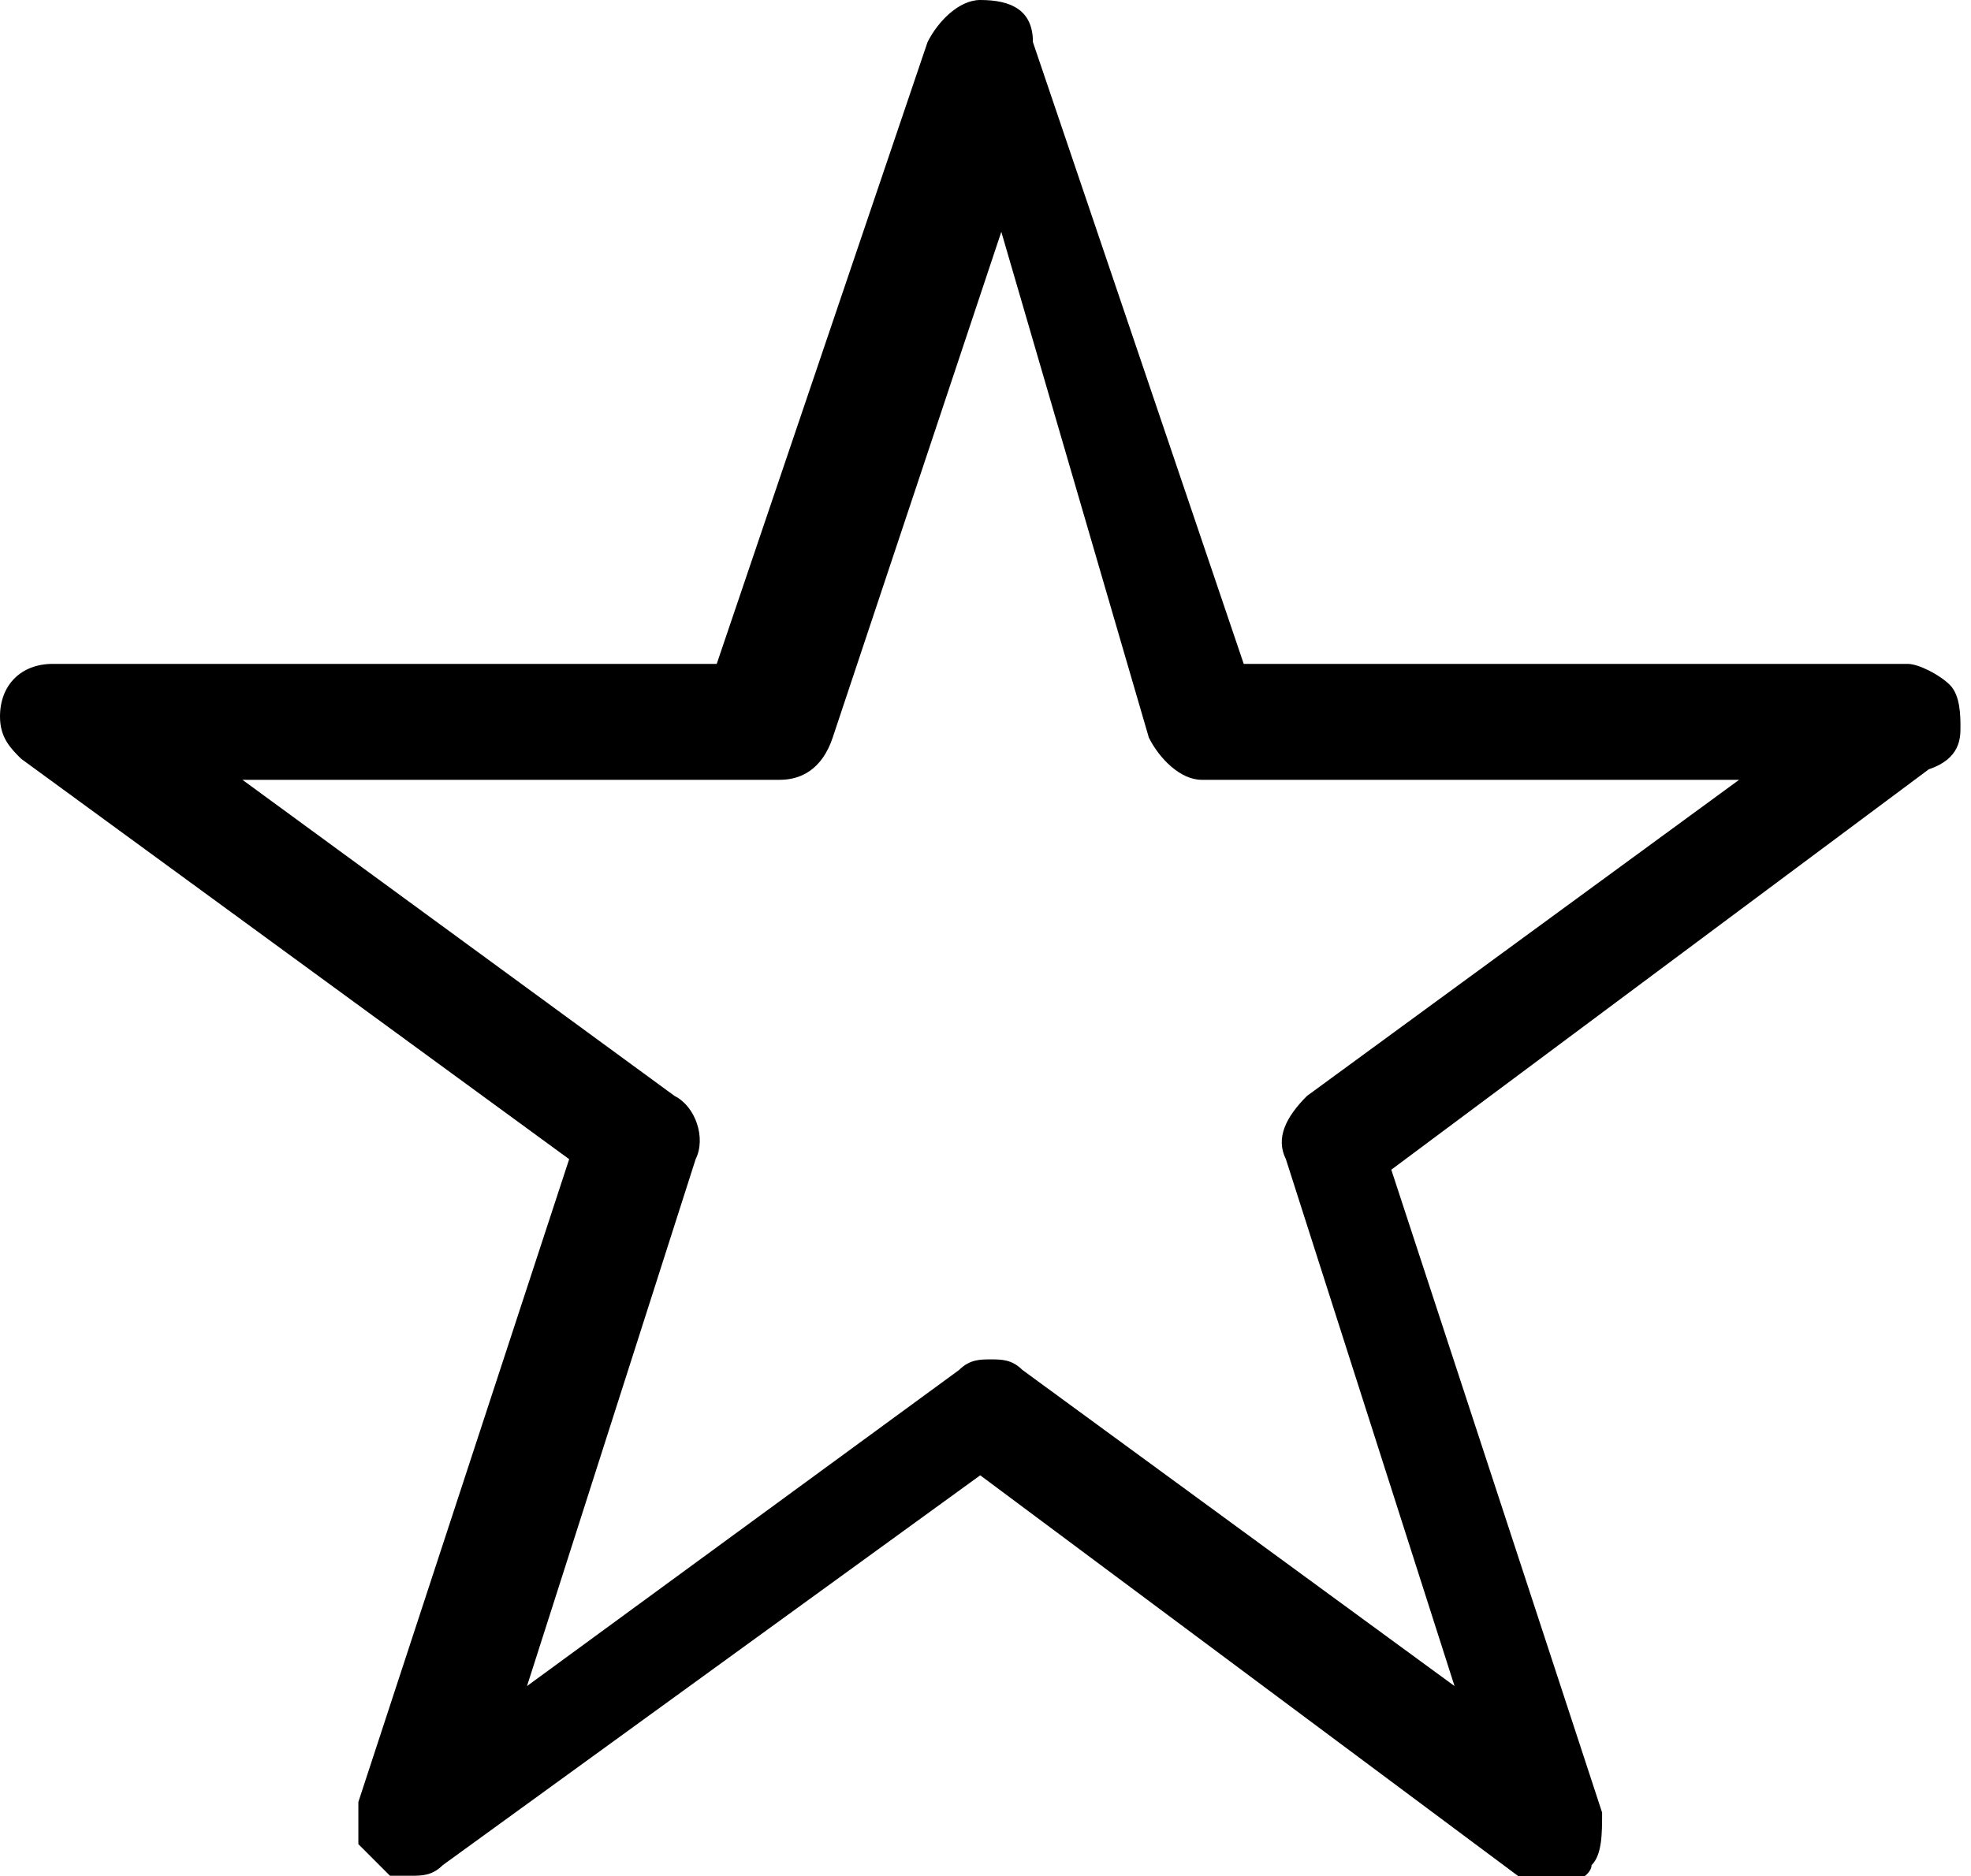
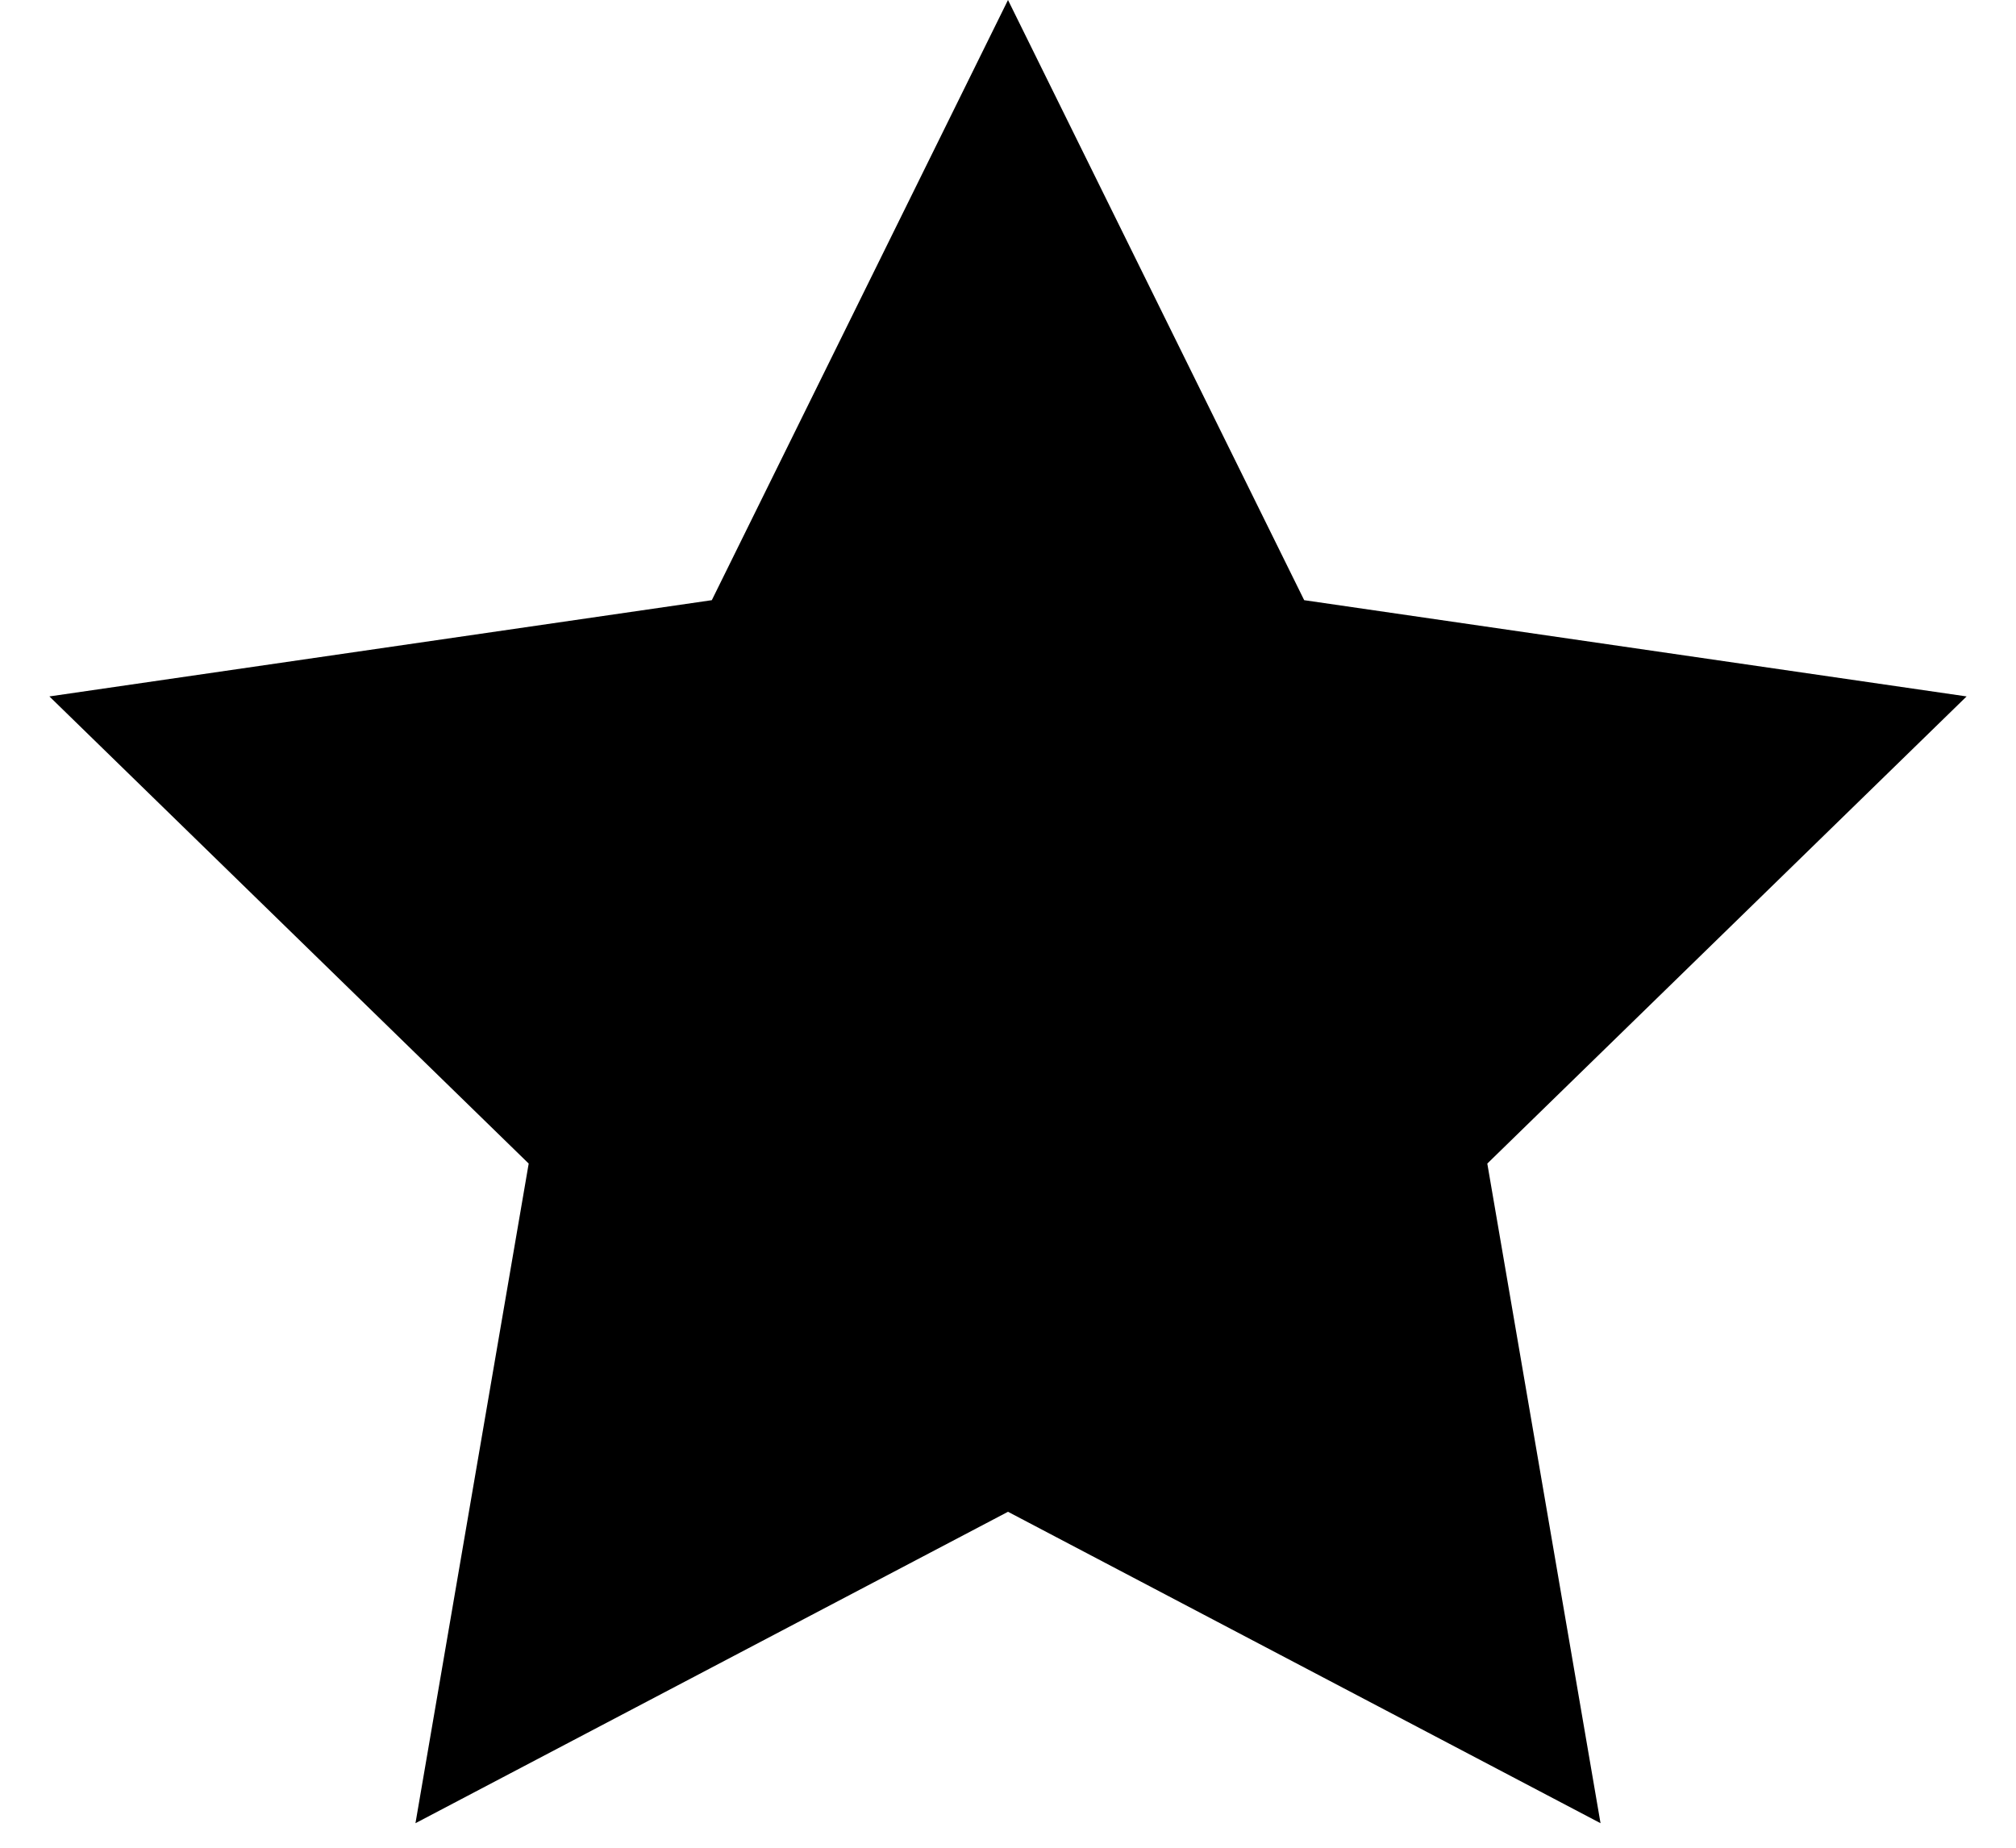
- <svg xmlns="http://www.w3.org/2000/svg" viewBox="0 0 18.7 17.8">
-   <path d="M18.6 6.9c0-.1 0-.3-.1-.4-.1-.1-.3-.2-.4-.2h-6.3L9.8.4c0-.3-.2-.4-.5-.4-.2 0-.4.2-.5.4l-2 5.9H.5c-.3 0-.5.2-.5.5 0 .2.1.3.2.4L5.4 11l-2 6.1v.4l.3.3h.2c.1 0 .2 0 .3-.1L9.3 14l5.1 3.8c.1.1.2.1.4.1.1 0 .3-.1.3-.2.1-.1.1-.3.1-.5l-2-6.1 5.1-3.8c.3-.1.3-.3.3-.4zm-6.2 3.5c-.2.2-.3.4-.2.6l1.6 5-4.1-3c-.1-.1-.2-.1-.3-.1-.1 0-.2 0-.3.1L5 16l1.6-5c.1-.2 0-.5-.2-.6l-4.1-3h5.1c.2 0 .4-.1.5-.4l1.6-4.8L10.9 7c.1.2.3.4.5.4h5.1l-4.1 3z" />
+ <svg xmlns="http://www.w3.org/2000/svg" viewBox="0 0 12 11" version="1.1">
+   <g id="Page-1" stroke="none" stroke-width="1" fill-rule="evenodd">
+     <g id="Artboard" transform="translate(-232, -366)">
+       <polygon id="Star" points="238 375 234.473 376.854 235.147 372.927 232.294 370.146 236.237 369.573 238 366 239.763 369.573 243.706 370.146 240.853 372.927 241.527 376.854" />
+     </g>
+   </g>
</svg>
